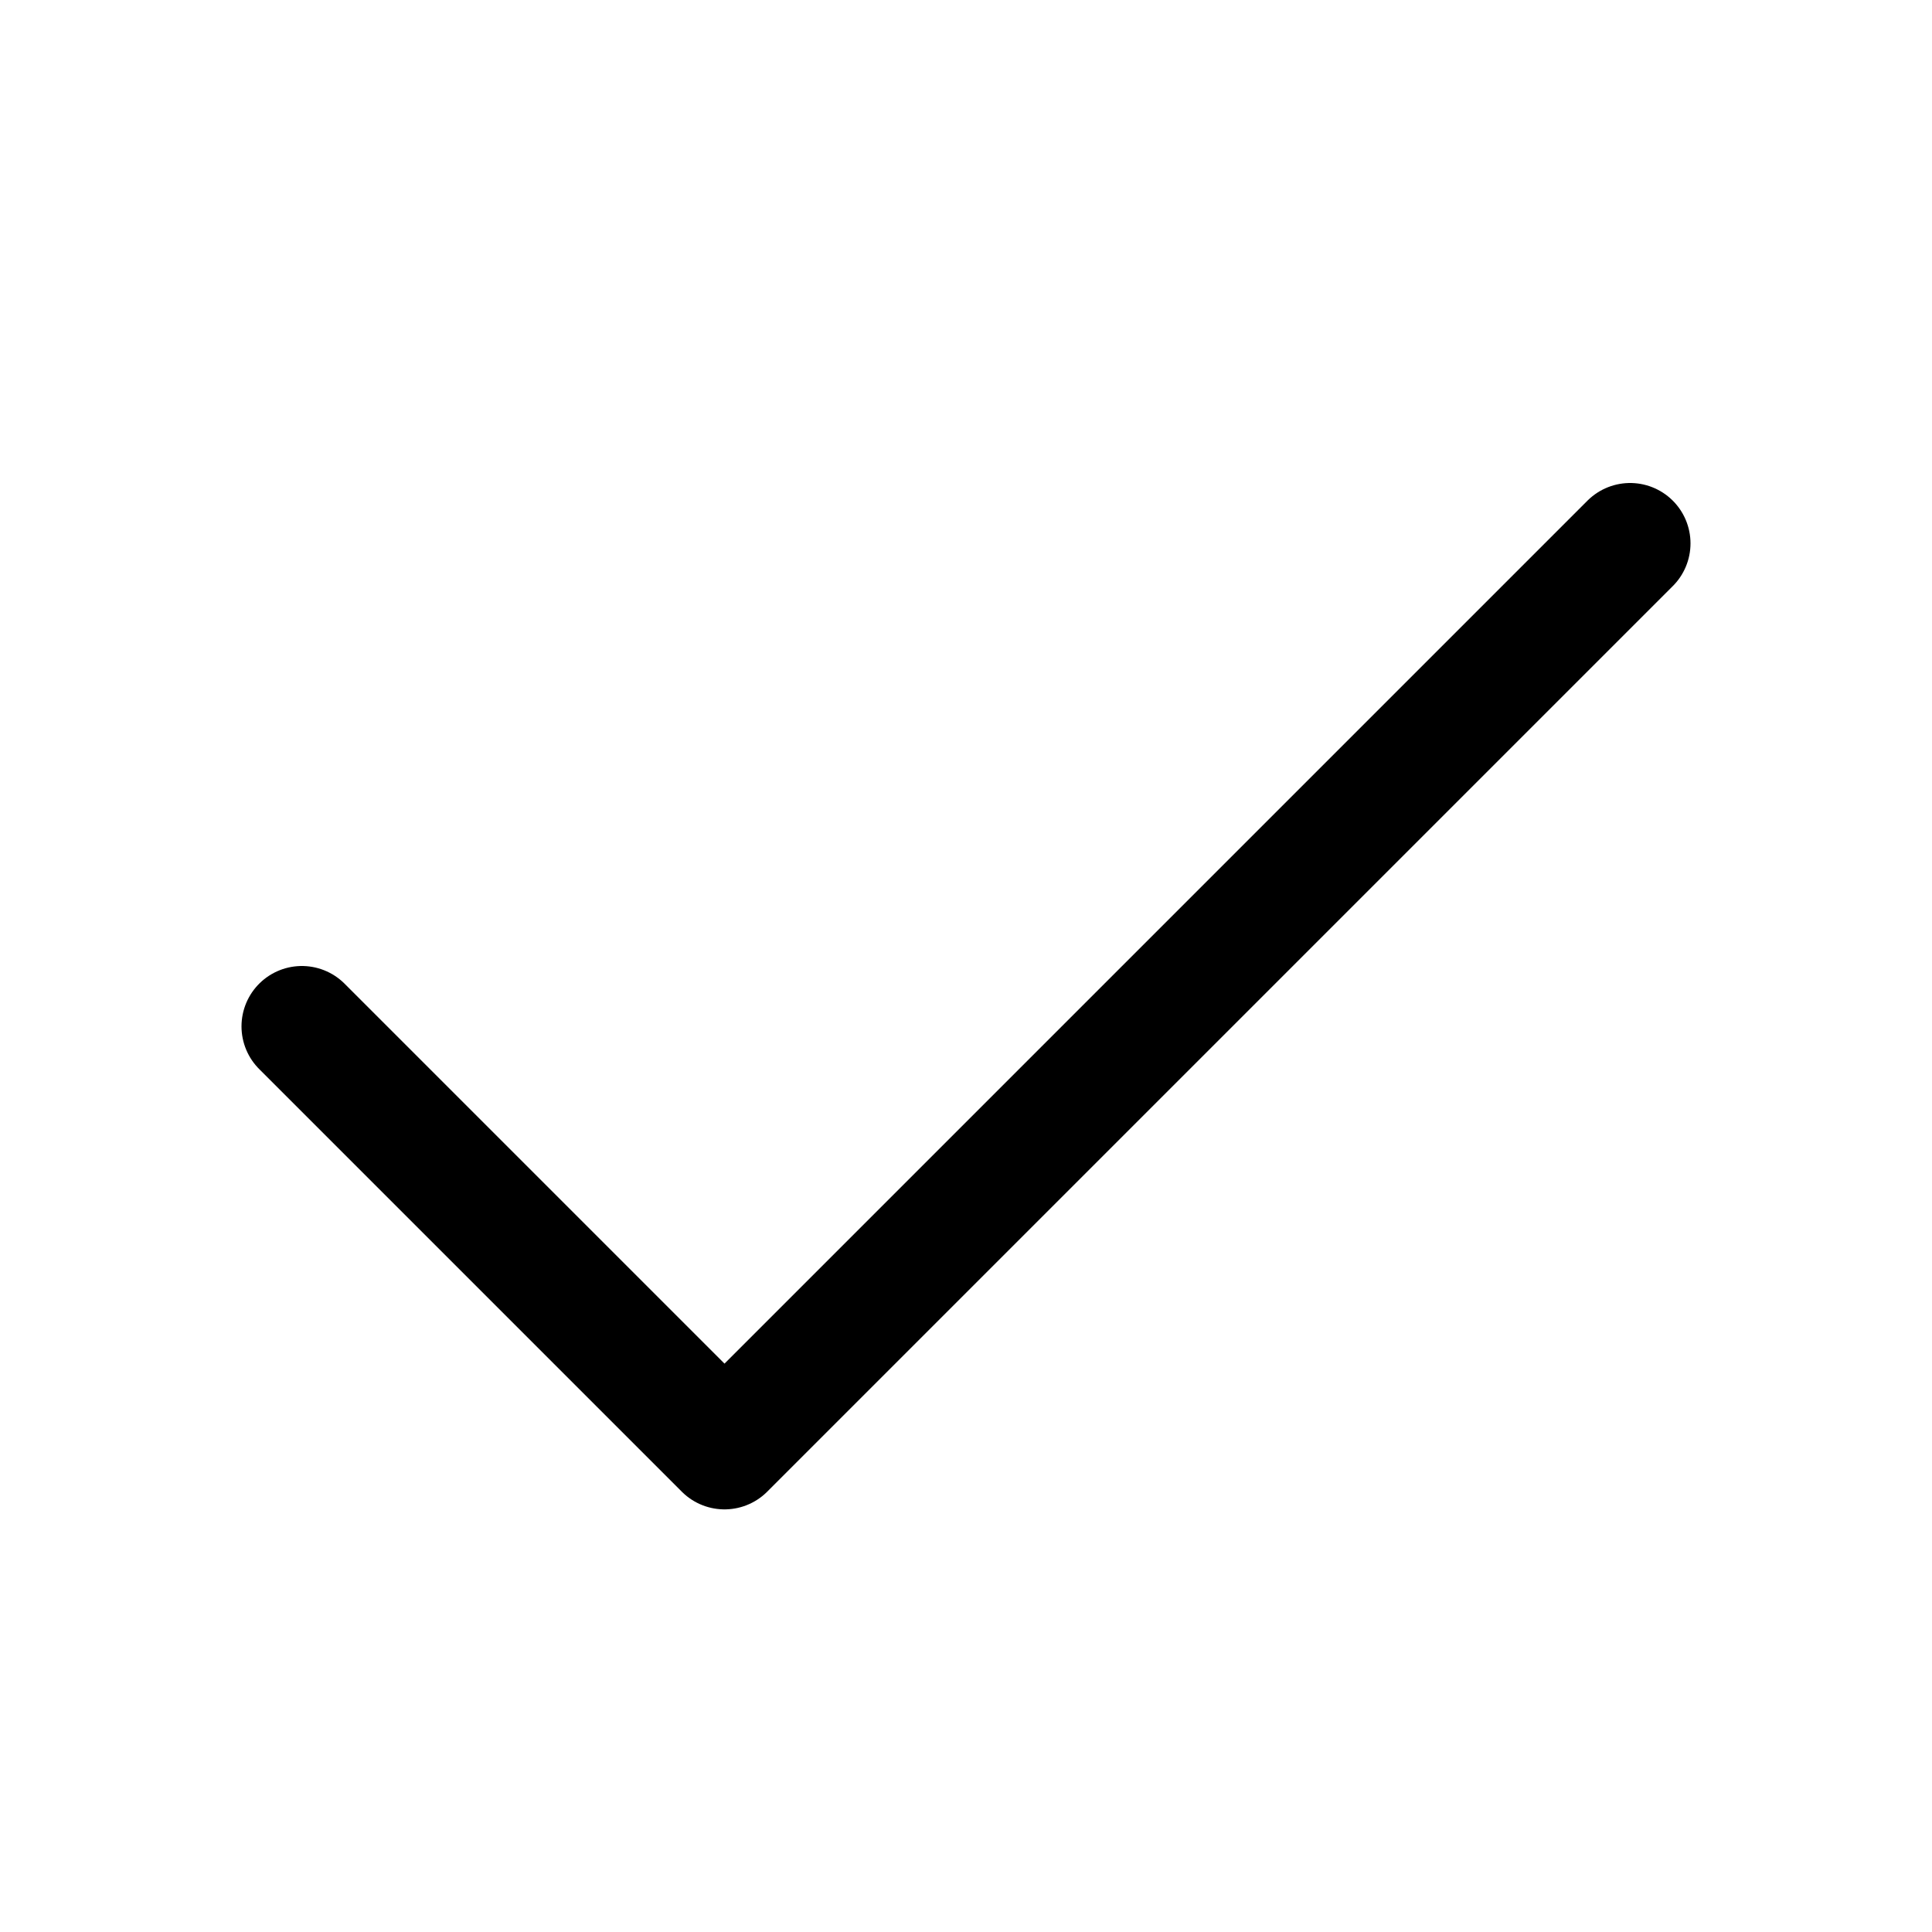
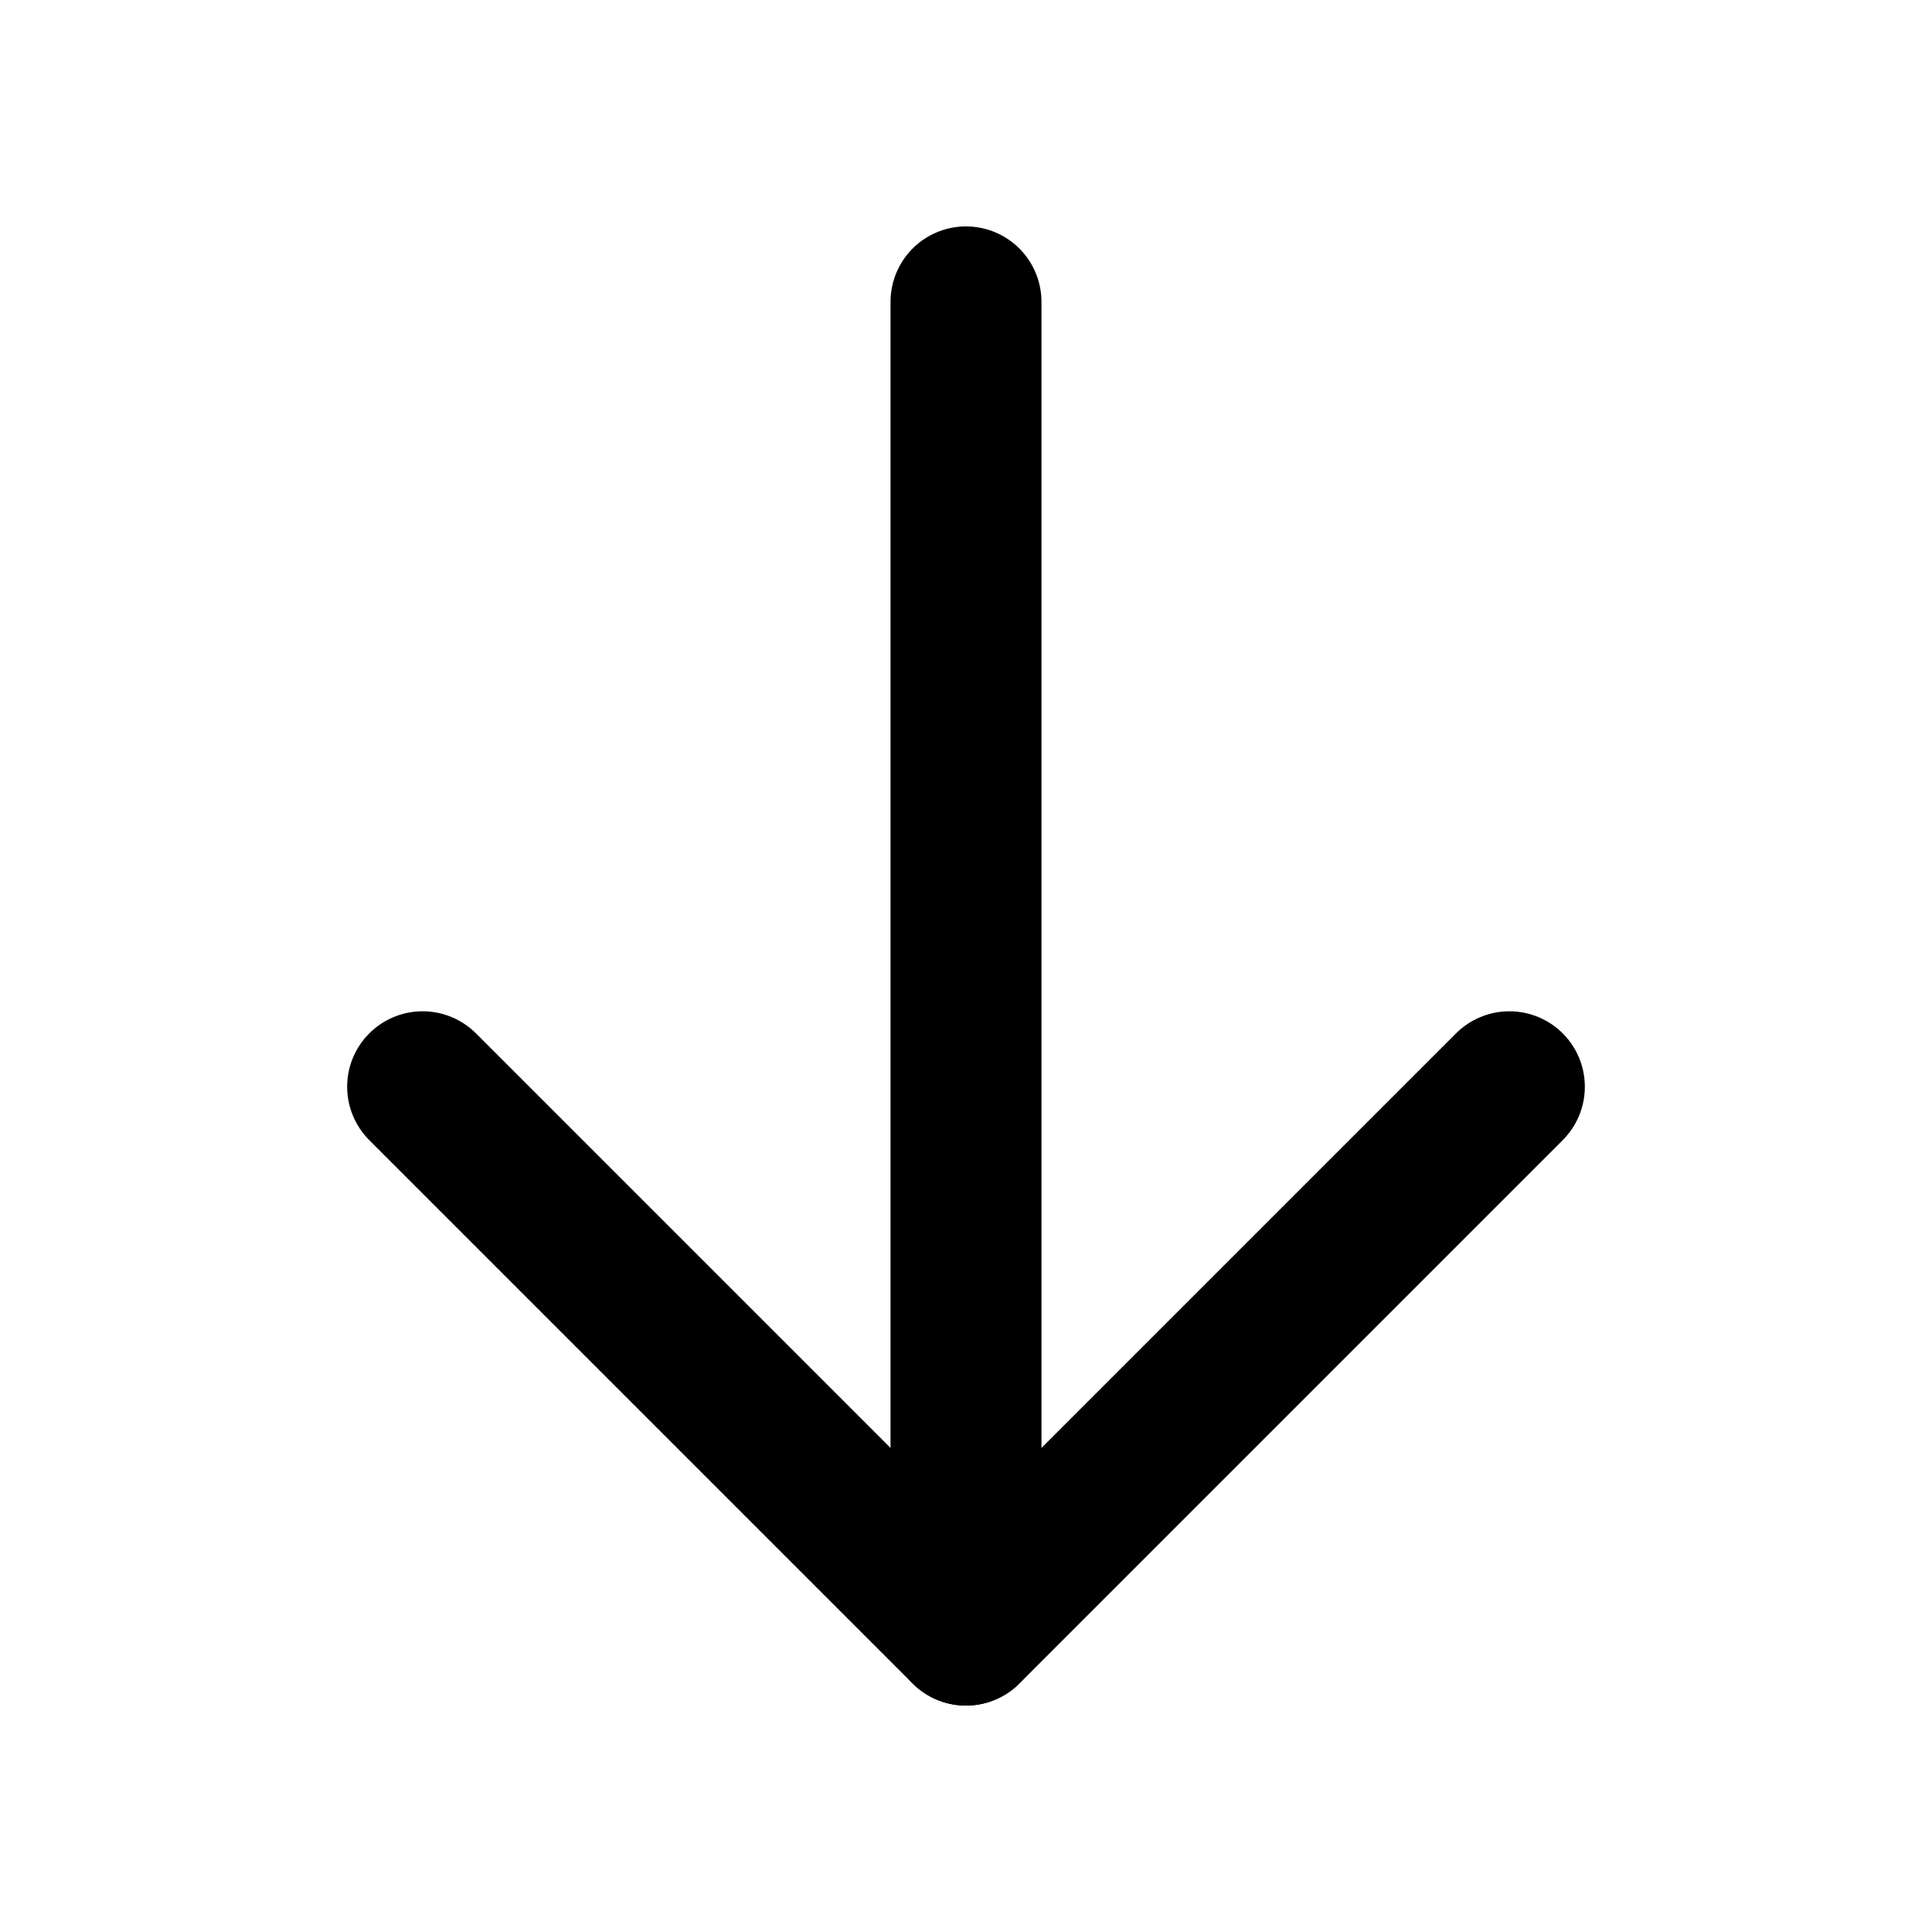
- <svg xmlns="http://www.w3.org/2000/svg" viewBox="0 0 64 64" fill="none" stroke="currentColor" stroke-width="4" stroke-linecap="round" stroke-linejoin="round">
-   <polyline points="10,34 24,48 54,18" />
+ <svg xmlns="http://www.w3.org/2000/svg" viewBox="0 0 64 64" fill="none" stroke="currentColor" stroke-width="5" stroke-linecap="round" stroke-linejoin="round">
+   <line x1="32" y1="10" x2="32" y2="54" />
+   <polyline points="14,36 32,54 50,36" />
</svg>
